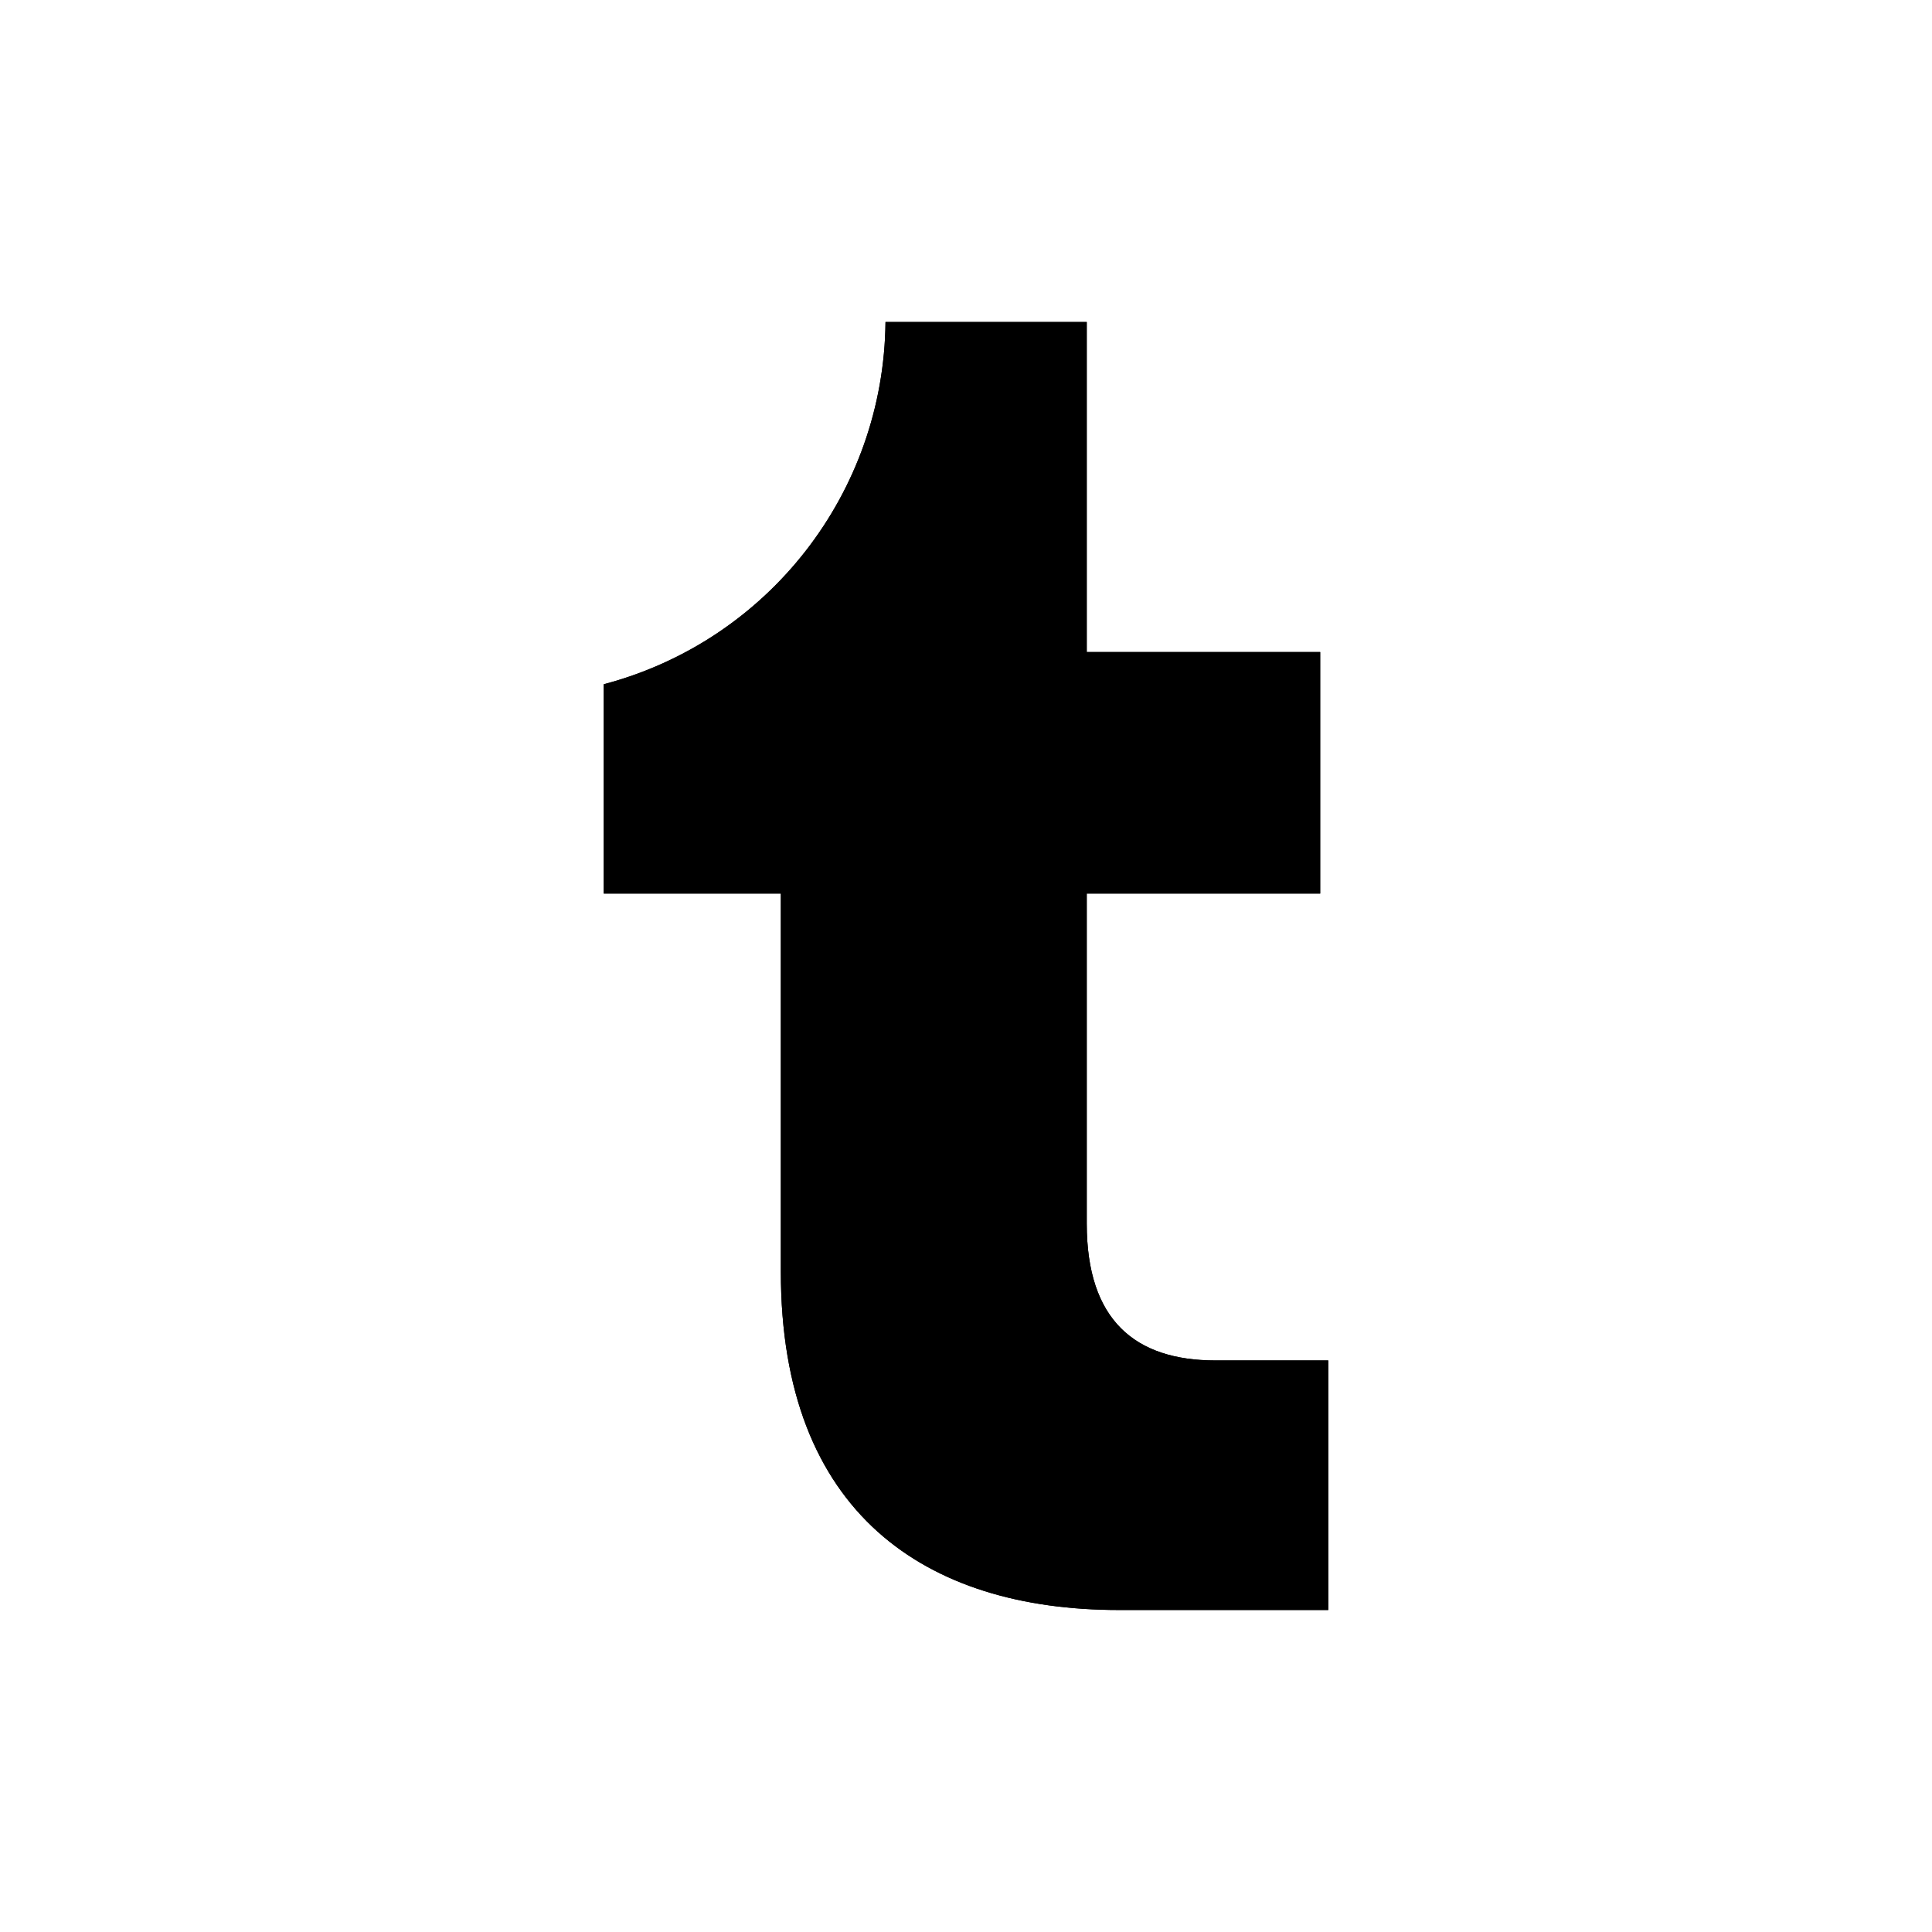
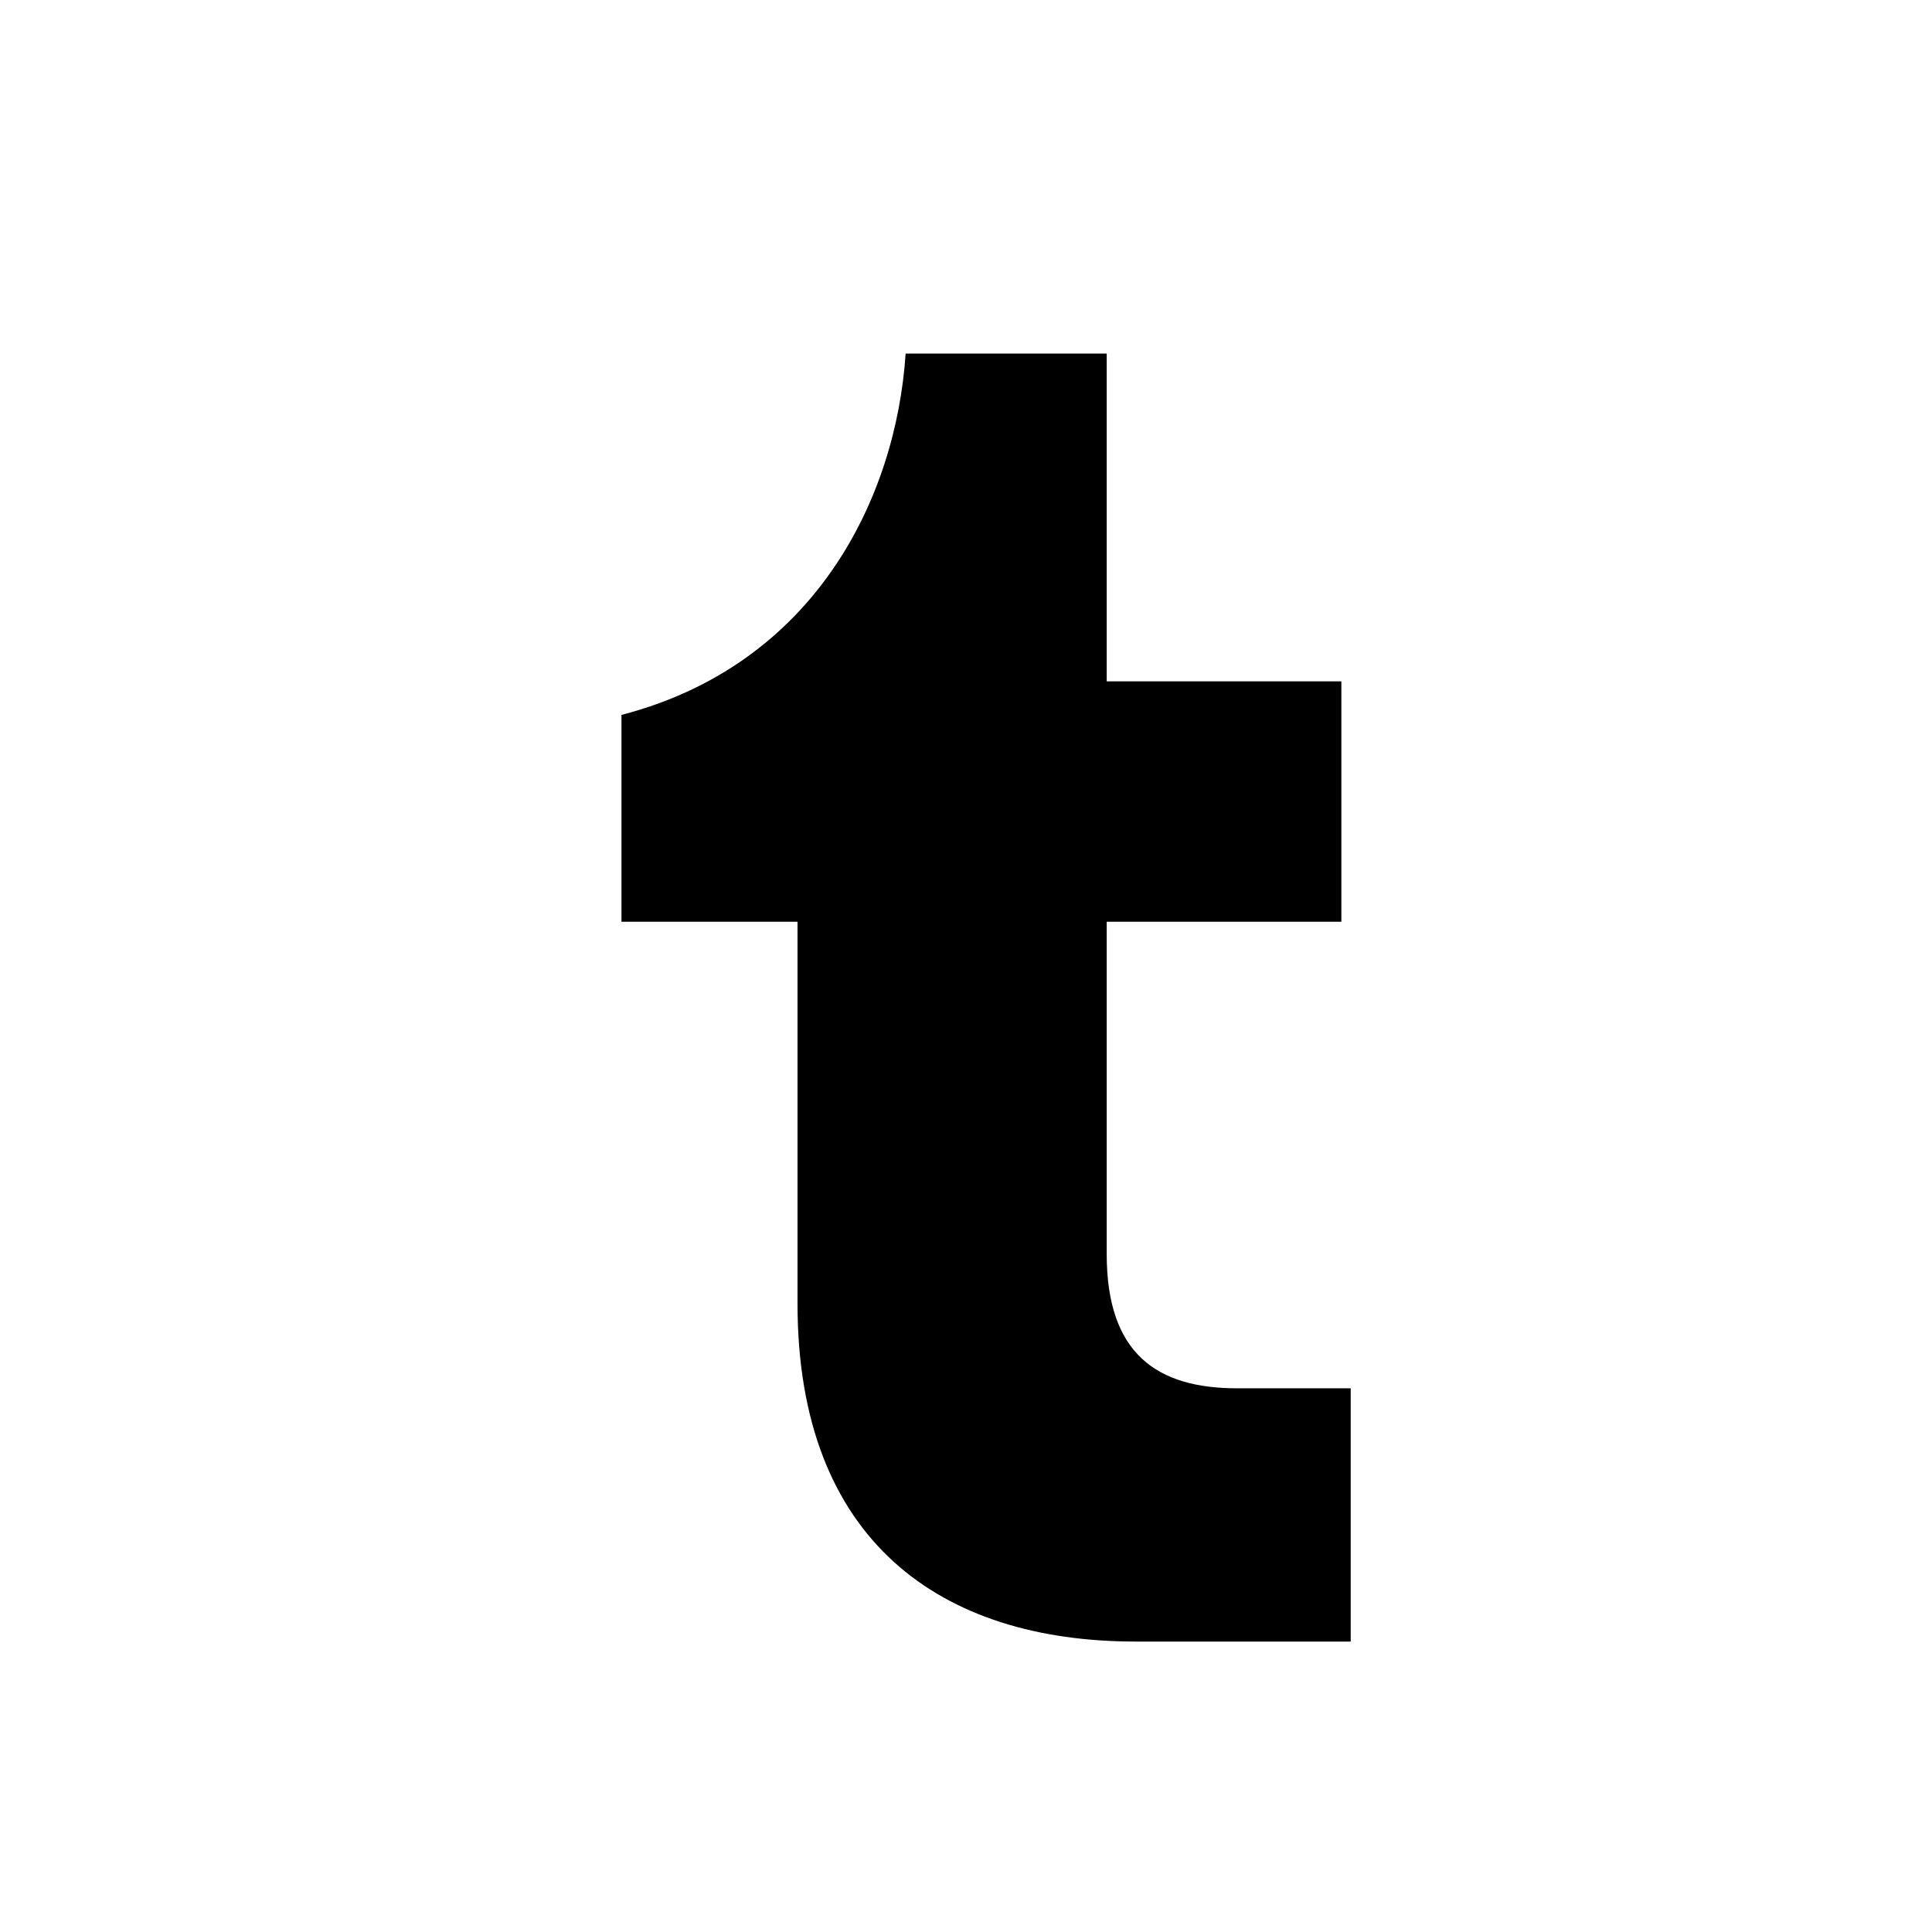
- <svg xmlns="http://www.w3.org/2000/svg" id="Layer_1" width="24px" height="24px" viewBox="0 0 24 24">
-   <defs>
-     <style>.cls-1{fill-rule:evenodd;}</style>
-   </defs>
-   <g id="mask-2">
-     <path id="path-1" class="cls-1" d="M13.9,20c-2.4,0-4.2-1.2-4.2-4.2V11.1H7.5V8.5A4.7,4.7,0,0,0,11,4h2.5V8.1h2.9v3H13.5v4.1c0,1.2.6,1.7,1.6,1.7h1.4V20H13.9" />
-   </g>
-   <g id="_09-Icons-_-Social-_-Tumblr">
-     <g id="_-Color">
-       <path id="path-1-2" class="cls-1" d="M13.9,20c-2.4,0-4.2-1.2-4.2-4.2V11.1H7.5V8.5A4.7,4.7,0,0,0,11,4h2.5V8.1h2.9v3H13.5v4.1c0,1.2.6,1.7,1.6,1.7h1.4V20H13.9" />
-     </g>
+ <svg xmlns="http://www.w3.org/2000/svg" width="24px" height="24px" viewBox="0 0 24 24" version="1.1">
+   <g id="Tumblr" stroke="none" stroke-width="1" fill="none" fill-rule="evenodd">
+     <path d="M14.106,20.392 C11.7,20.392 9.907,19.154 9.907,16.193 L9.907,11.45 L7.72,11.45 L7.72,8.881 C10.127,8.256 11.132,6.185 11.25,4.392 L13.748,4.392 L13.748,8.464 L16.663,8.464 L16.663,11.45 L13.748,11.45 L13.748,15.58 C13.748,16.818 14.373,17.246 15.368,17.246 L16.779,17.246 L16.779,20.392 L14.106,20.392" id="Fill-40" fill="#000000" />
  </g>
</svg>
